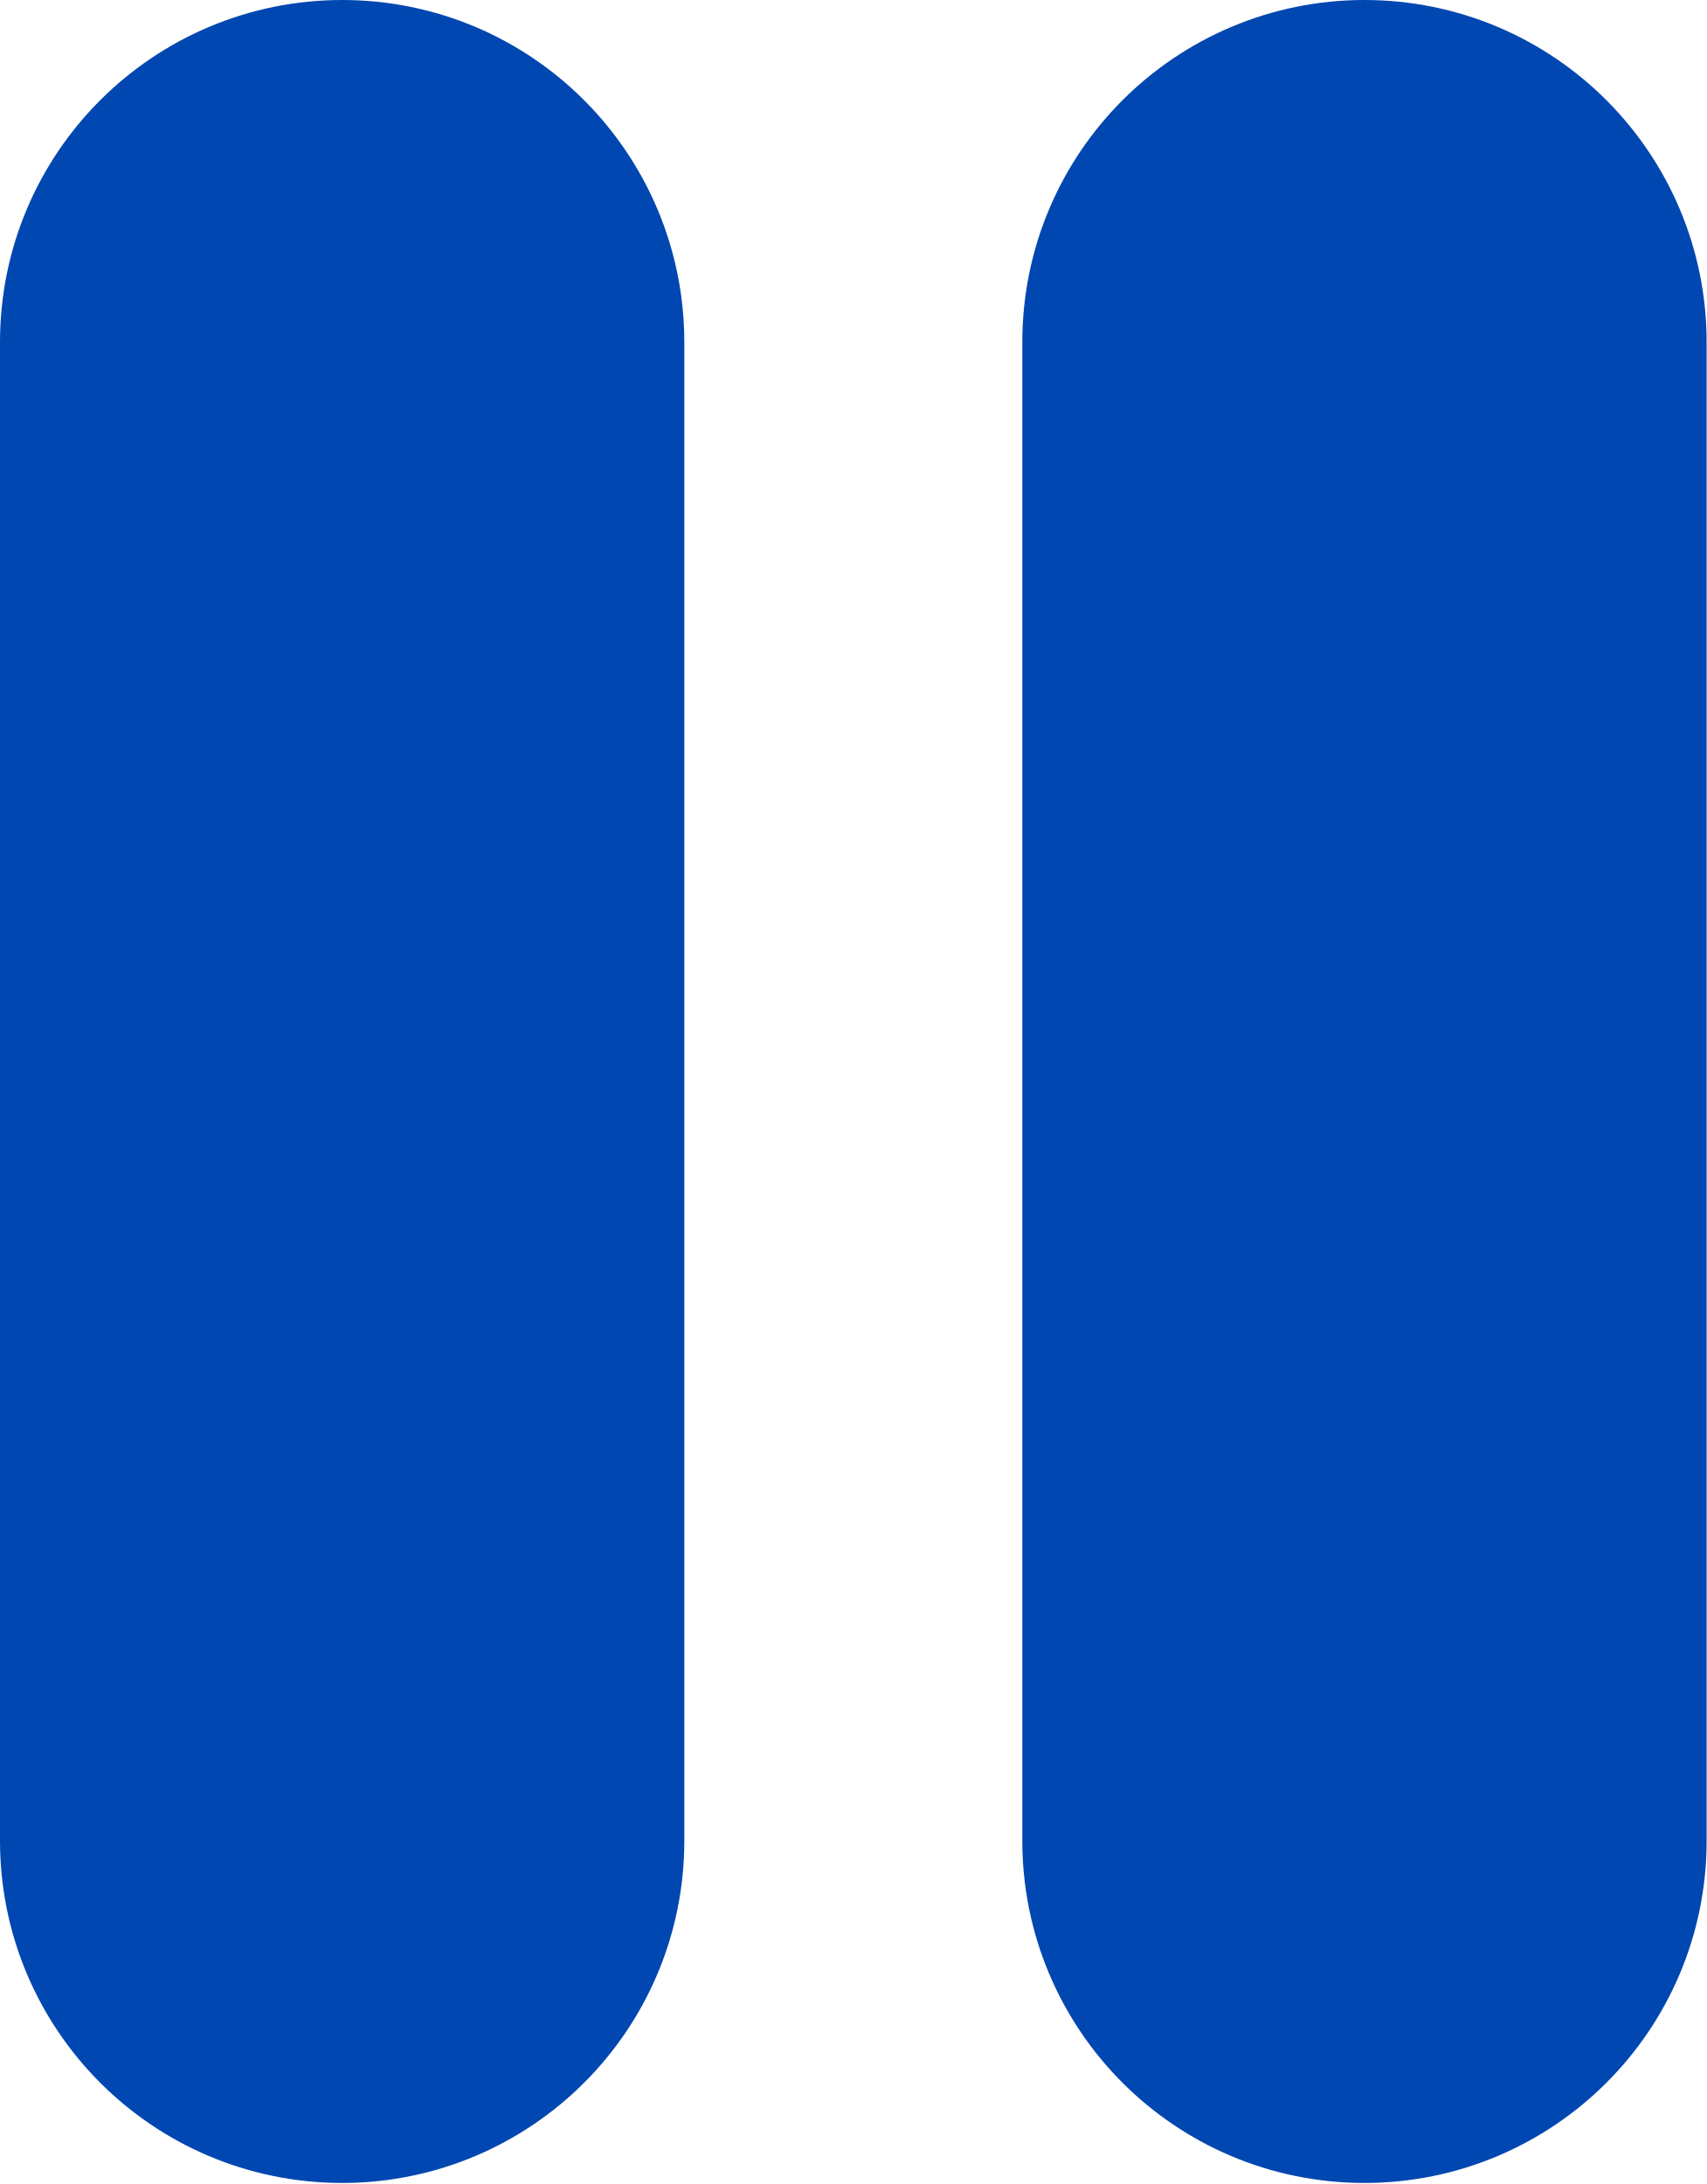
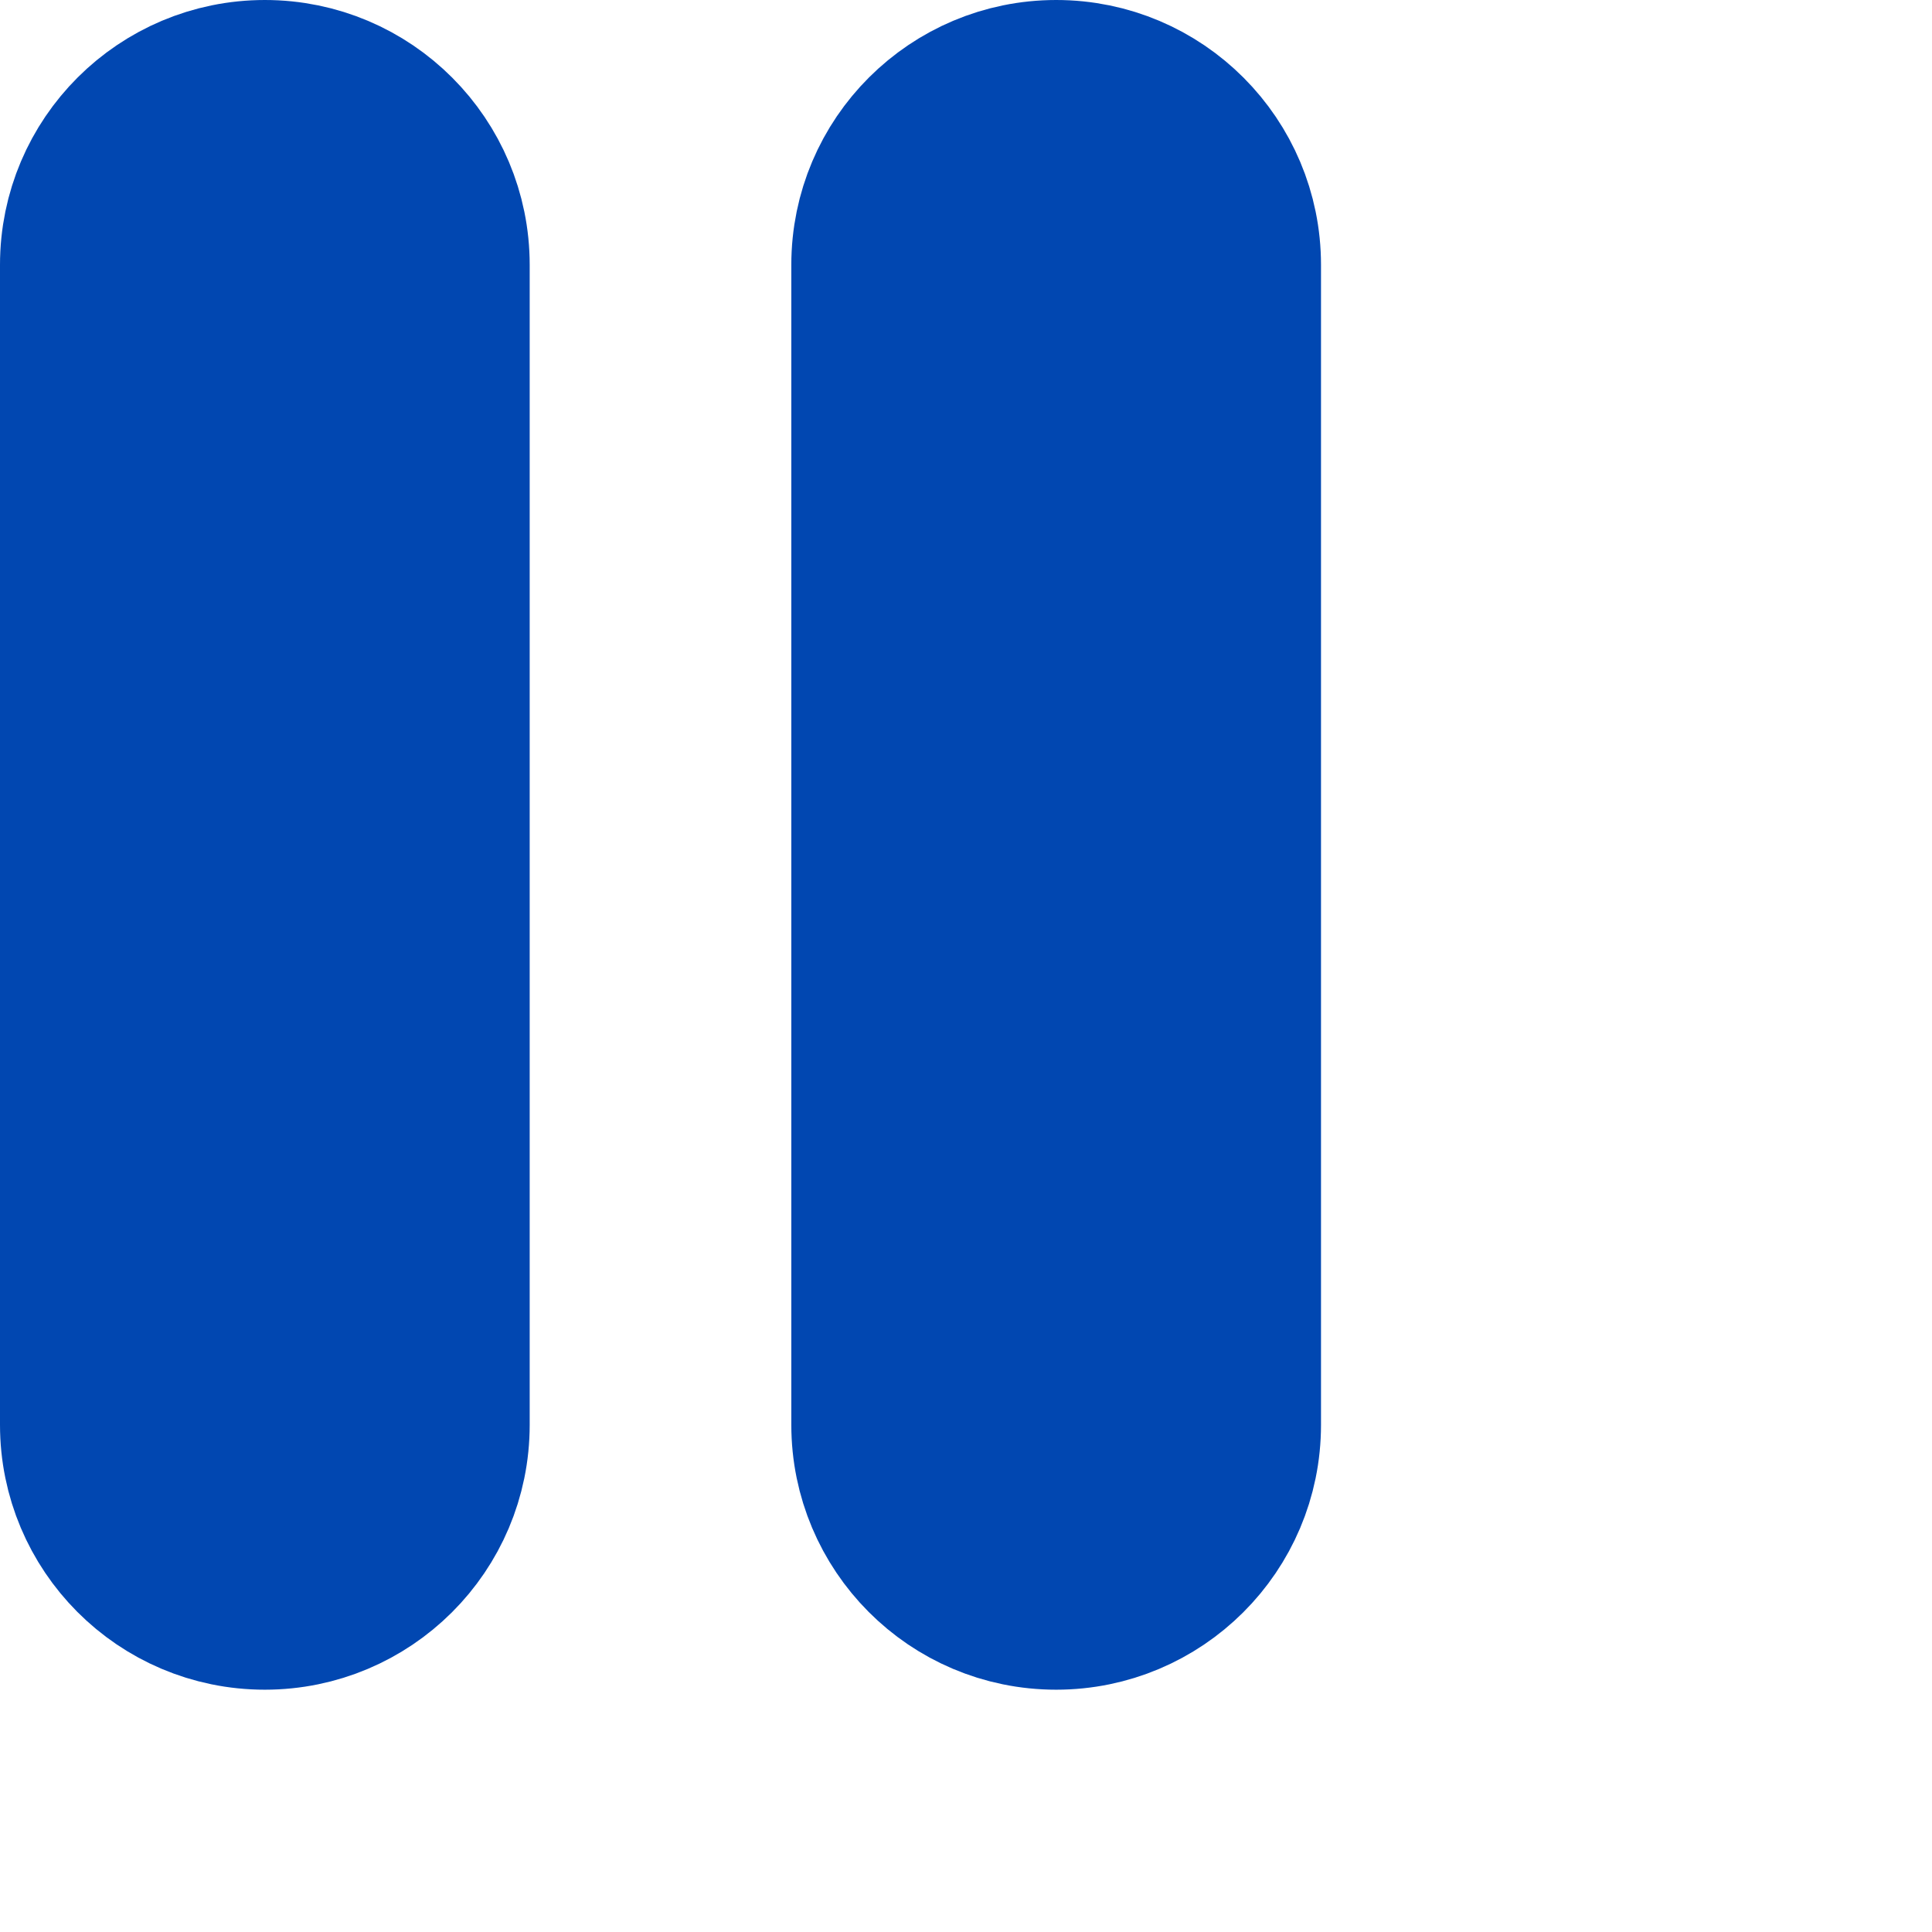
- <svg xmlns="http://www.w3.org/2000/svg" id="Ebene_2" data-name="Ebene 2" viewBox="0 0 16.41 21">
+ <svg xmlns="http://www.w3.org/2000/svg" id="Ebene_2" data-name="Ebene 2" viewBox="0 0 24 24">
  <defs>
    <style>
      .cls-1 {
        fill: #0147b1;
        stroke: #0147b1;
        stroke-width: 2px;
      }
    </style>
  </defs>
  <g id="Ebene_1-2" data-name="Ebene 1">
    <path class="cls-1" d="m3.29,1h0c1.27,0,2.29,1.03,2.29,2.29v14.41c0,1.27-1.03,2.29-2.29,2.29h0c-1.27,0-2.29-1.03-2.29-2.29V3.29c0-1.27,1.03-2.29,2.29-2.29Zm9.83,0h0c1.27,0,2.29,1.03,2.29,2.29v14.41c0,1.27-1.03,2.29-2.29,2.29h0c-1.27,0-2.29-1.03-2.29-2.29V3.29c0-1.27,1.03-2.29,2.29-2.29Z" />
  </g>
</svg>
